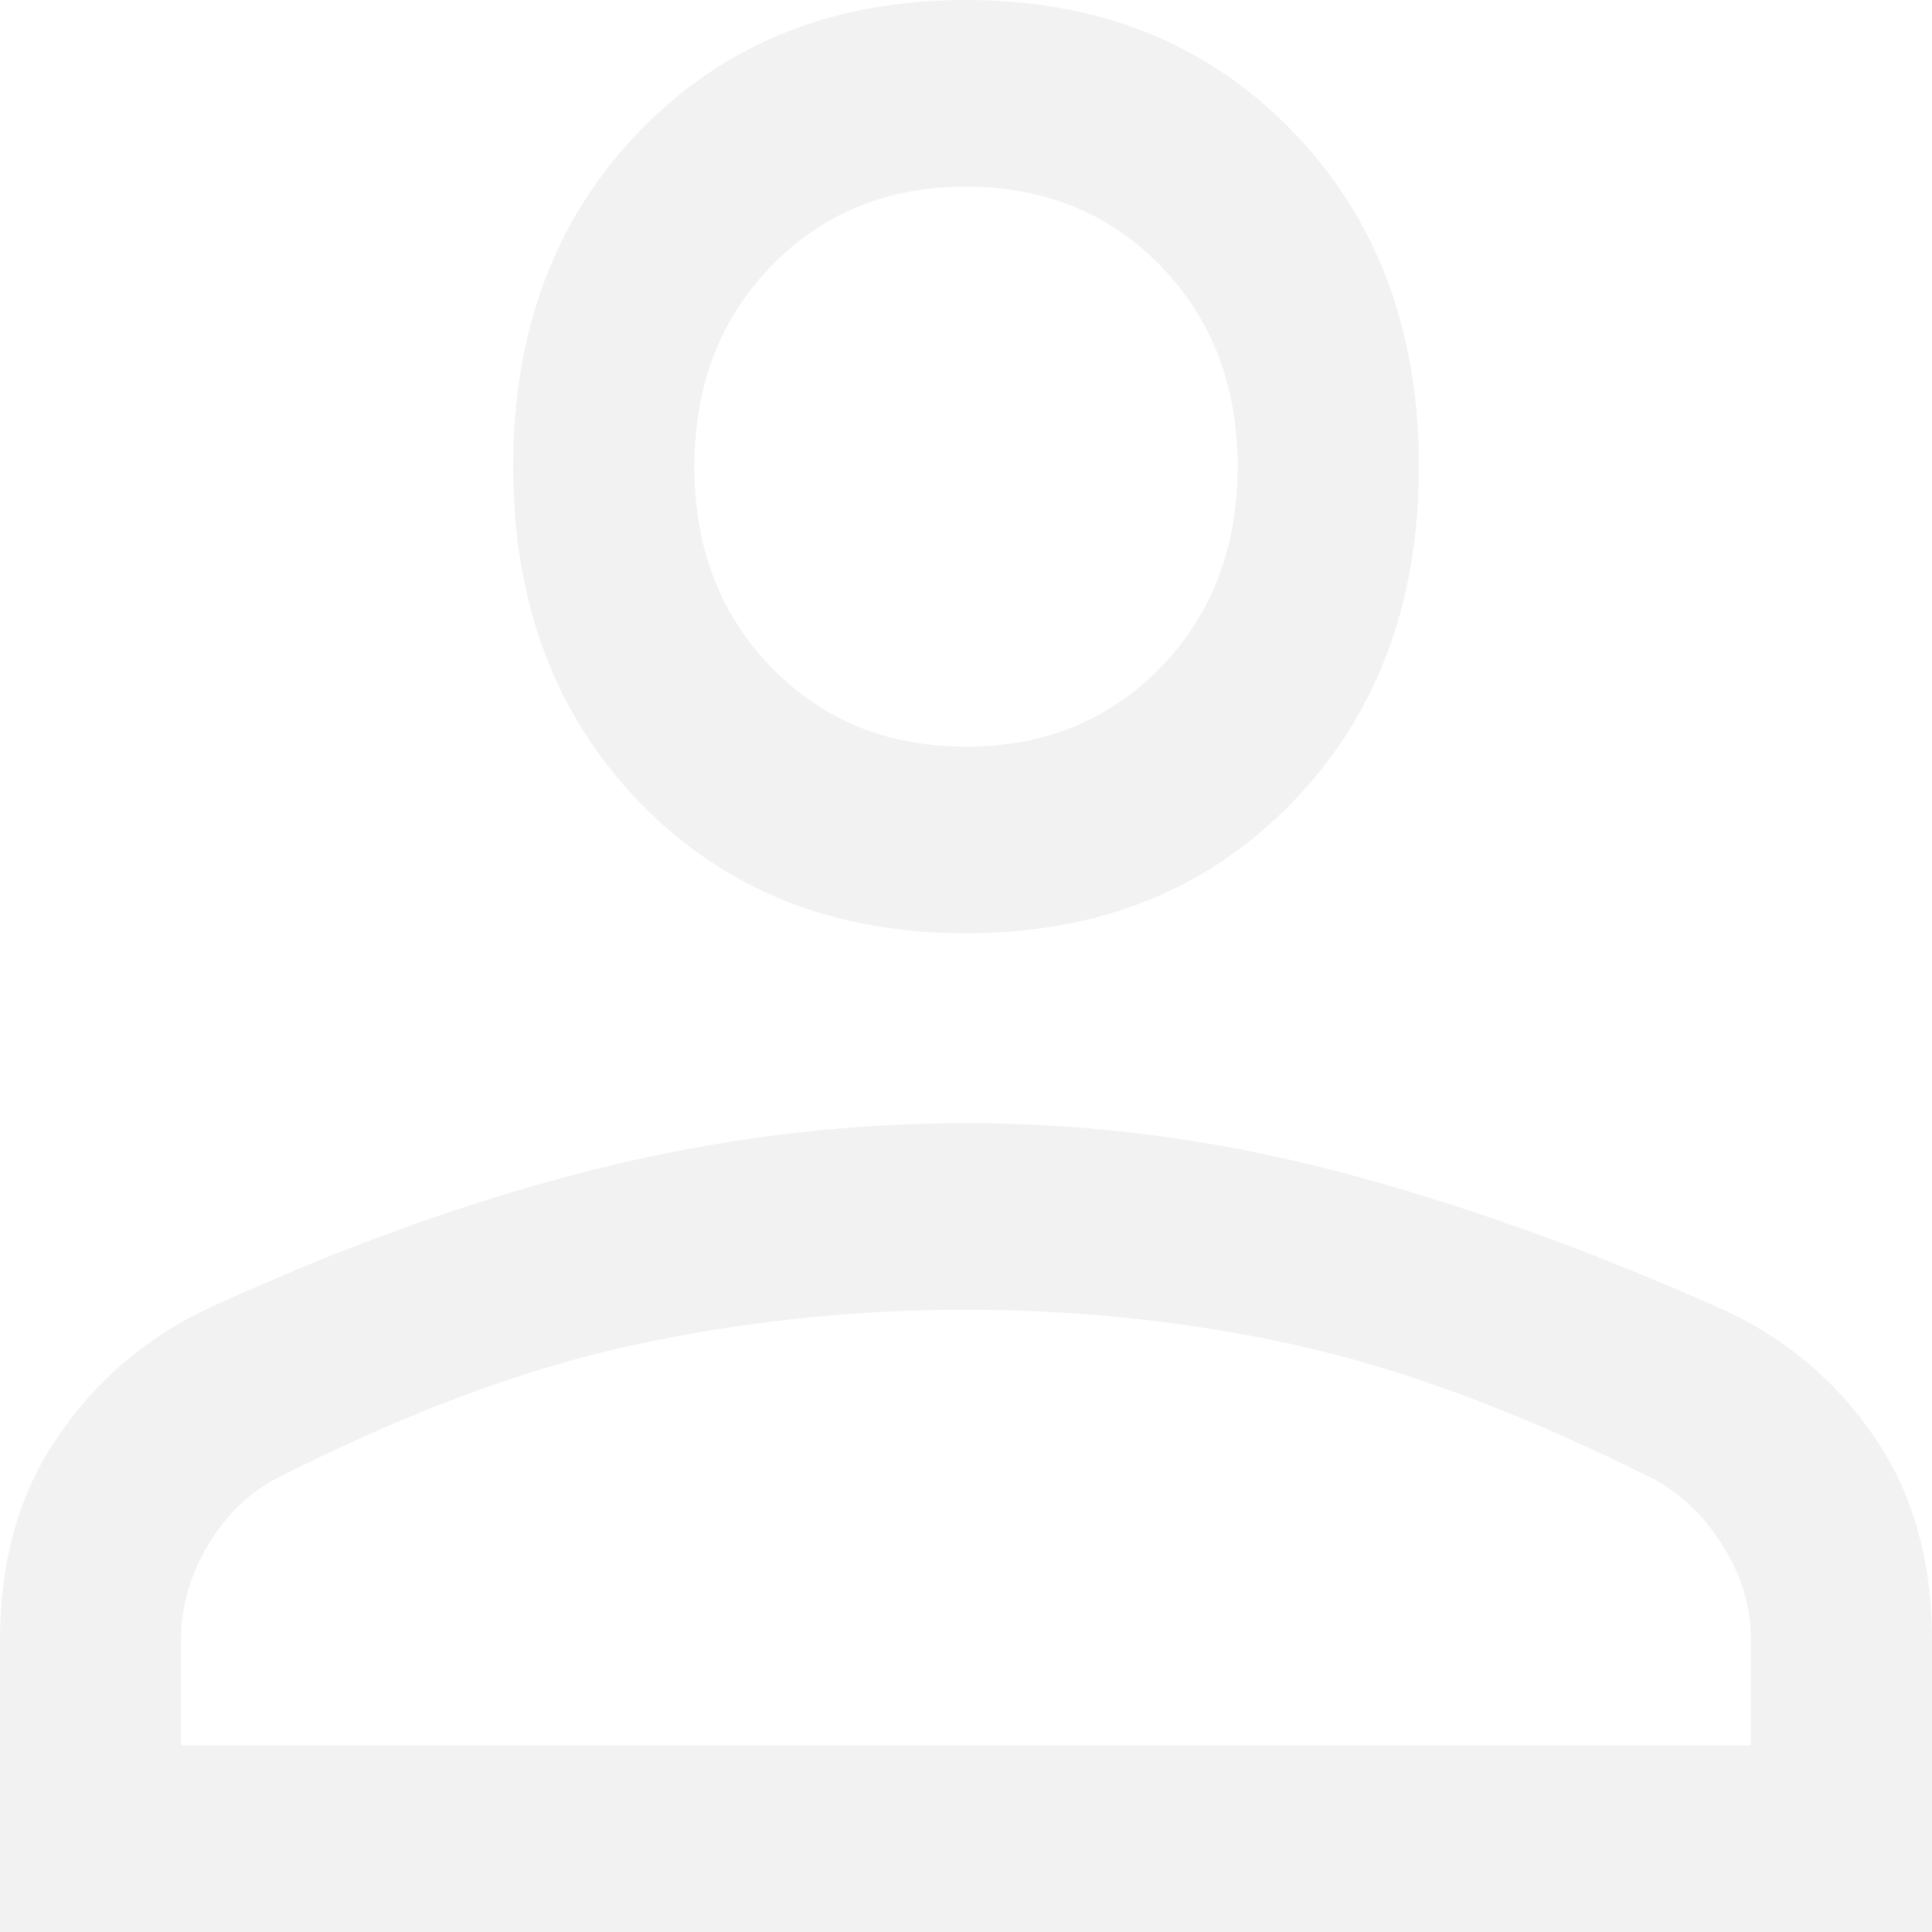
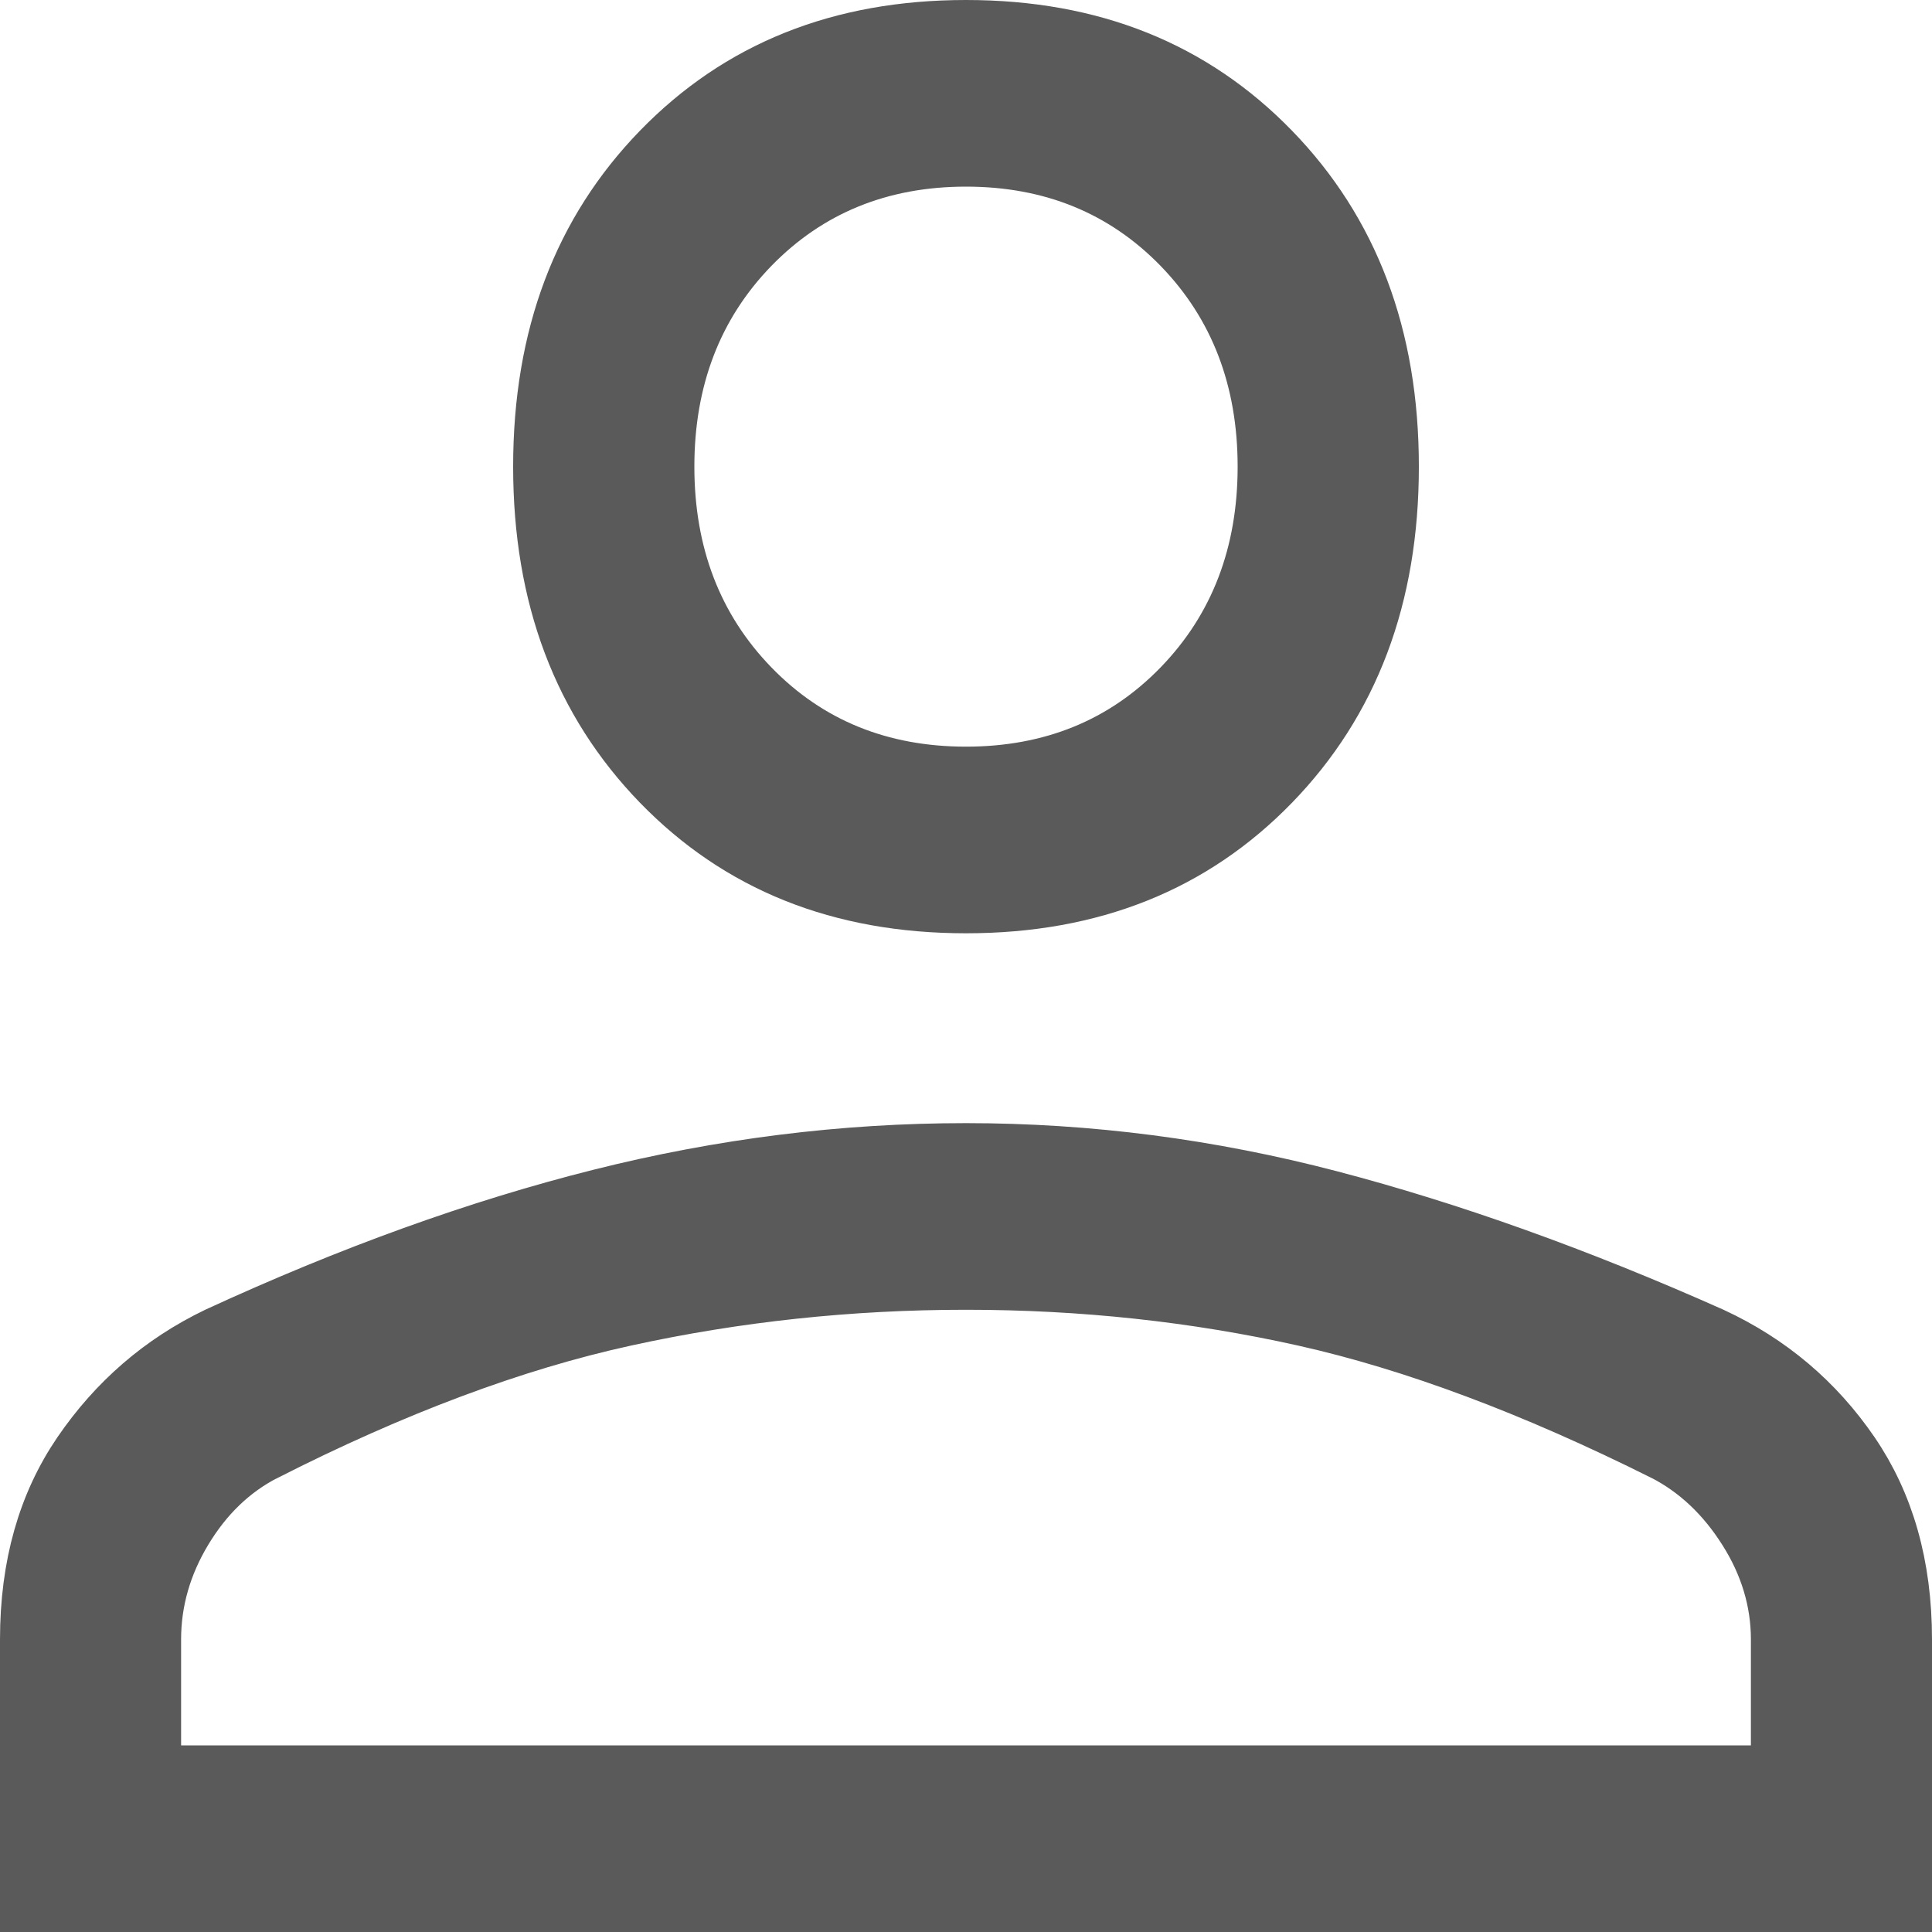
<svg xmlns="http://www.w3.org/2000/svg" width="15" height="15" viewBox="0 0 15 15" fill="none">
-   <path d="M1.156 13.551V13.801H1.406H13.594H13.844V13.551V12.729C13.844 12.421 13.754 12.129 13.582 11.859C13.413 11.592 13.198 11.387 12.935 11.251L12.935 11.251L12.932 11.25C11.919 10.744 10.986 10.394 10.133 10.203C9.286 10.014 8.408 9.919 7.5 9.919C6.592 9.919 5.707 10.014 4.845 10.203C3.976 10.393 3.041 10.744 2.043 11.251L2.042 11.251C1.777 11.387 1.565 11.595 1.403 11.864C1.24 12.134 1.156 12.424 1.156 12.729V13.551ZM7.5 6.996C6.529 6.996 5.753 6.681 5.148 6.058C4.543 5.434 4.234 4.63 4.234 3.623C4.234 2.616 4.543 1.812 5.148 1.189C5.753 0.566 6.529 0.25 7.5 0.25C8.471 0.25 9.247 0.566 9.852 1.189C10.457 1.812 10.766 2.616 10.766 3.623C10.766 4.63 10.457 5.434 9.852 6.058C9.247 6.681 8.471 6.996 7.5 6.996ZM0.25 14.75V12.729C0.25 12.159 0.388 11.687 0.652 11.3C0.924 10.902 1.272 10.601 1.7 10.395C2.735 9.918 3.723 9.562 4.666 9.325C5.608 9.088 6.552 8.97 7.5 8.97C8.447 8.97 9.387 9.092 10.319 9.336C11.257 9.582 12.243 9.935 13.279 10.397C13.723 10.603 14.078 10.904 14.348 11.3C14.612 11.687 14.75 12.159 14.75 12.729V14.75H0.25ZM7.5 6.047C8.172 6.047 8.742 5.818 9.191 5.355C9.639 4.893 9.859 4.309 9.859 3.623C9.859 2.937 9.639 2.353 9.191 1.891C8.742 1.429 8.172 1.199 7.5 1.199C6.828 1.199 6.258 1.429 5.809 1.891C5.361 2.353 5.141 2.937 5.141 3.623C5.141 4.309 5.361 4.893 5.809 5.355C6.258 5.818 6.828 6.047 7.5 6.047Z" fill="#F2F2F2" stroke="#F2F2F2" stroke-width="0.5" />
+   <path d="M1.156 13.551V13.801H1.406H13.594H13.844V13.551V12.729C13.844 12.421 13.754 12.129 13.582 11.859C13.413 11.592 13.198 11.387 12.935 11.251L12.935 11.251L12.932 11.25C11.919 10.744 10.986 10.394 10.133 10.203C9.286 10.014 8.408 9.919 7.5 9.919C6.592 9.919 5.707 10.014 4.845 10.203C3.976 10.393 3.041 10.744 2.043 11.251L2.042 11.251C1.777 11.387 1.565 11.595 1.403 11.864L1.617 11.993L1.403 11.864C1.24 12.134 1.156 12.424 1.156 12.729V13.551ZM7.5 6.996C6.529 6.996 5.753 6.681 5.148 6.058C4.543 5.434 4.234 4.63 4.234 3.623C4.234 2.616 4.543 1.812 5.148 1.189C5.753 0.566 6.529 0.25 7.5 0.25C8.471 0.25 9.247 0.566 9.852 1.189C10.457 1.812 10.766 2.616 10.766 3.623C10.766 4.63 10.457 5.434 9.852 6.058C9.247 6.681 8.471 6.996 7.5 6.996ZM0.25 14.75V12.729C0.25 12.159 0.388 11.687 0.652 11.3C0.924 10.902 1.272 10.601 1.7 10.395C2.735 9.918 3.723 9.562 4.666 9.325C5.608 9.088 6.552 8.97 7.5 8.97C8.447 8.97 9.387 9.092 10.319 9.336C11.257 9.582 12.243 9.935 13.279 10.397C13.723 10.603 14.077 10.904 14.348 11.3C14.612 11.687 14.75 12.159 14.75 12.729V14.75H0.25ZM7.5 6.047C8.172 6.047 8.742 5.818 9.191 5.355C9.639 4.893 9.859 4.309 9.859 3.623C9.859 2.937 9.639 2.353 9.191 1.891C8.742 1.429 8.172 1.199 7.5 1.199C6.828 1.199 6.258 1.429 5.809 1.891C5.361 2.353 5.141 2.937 5.141 3.623C5.141 4.309 5.361 4.893 5.809 5.355C6.258 5.818 6.828 6.047 7.5 6.047Z" fill="#5A5A5A" stroke="#5A5A5A" stroke-width="0.5" />
</svg>
